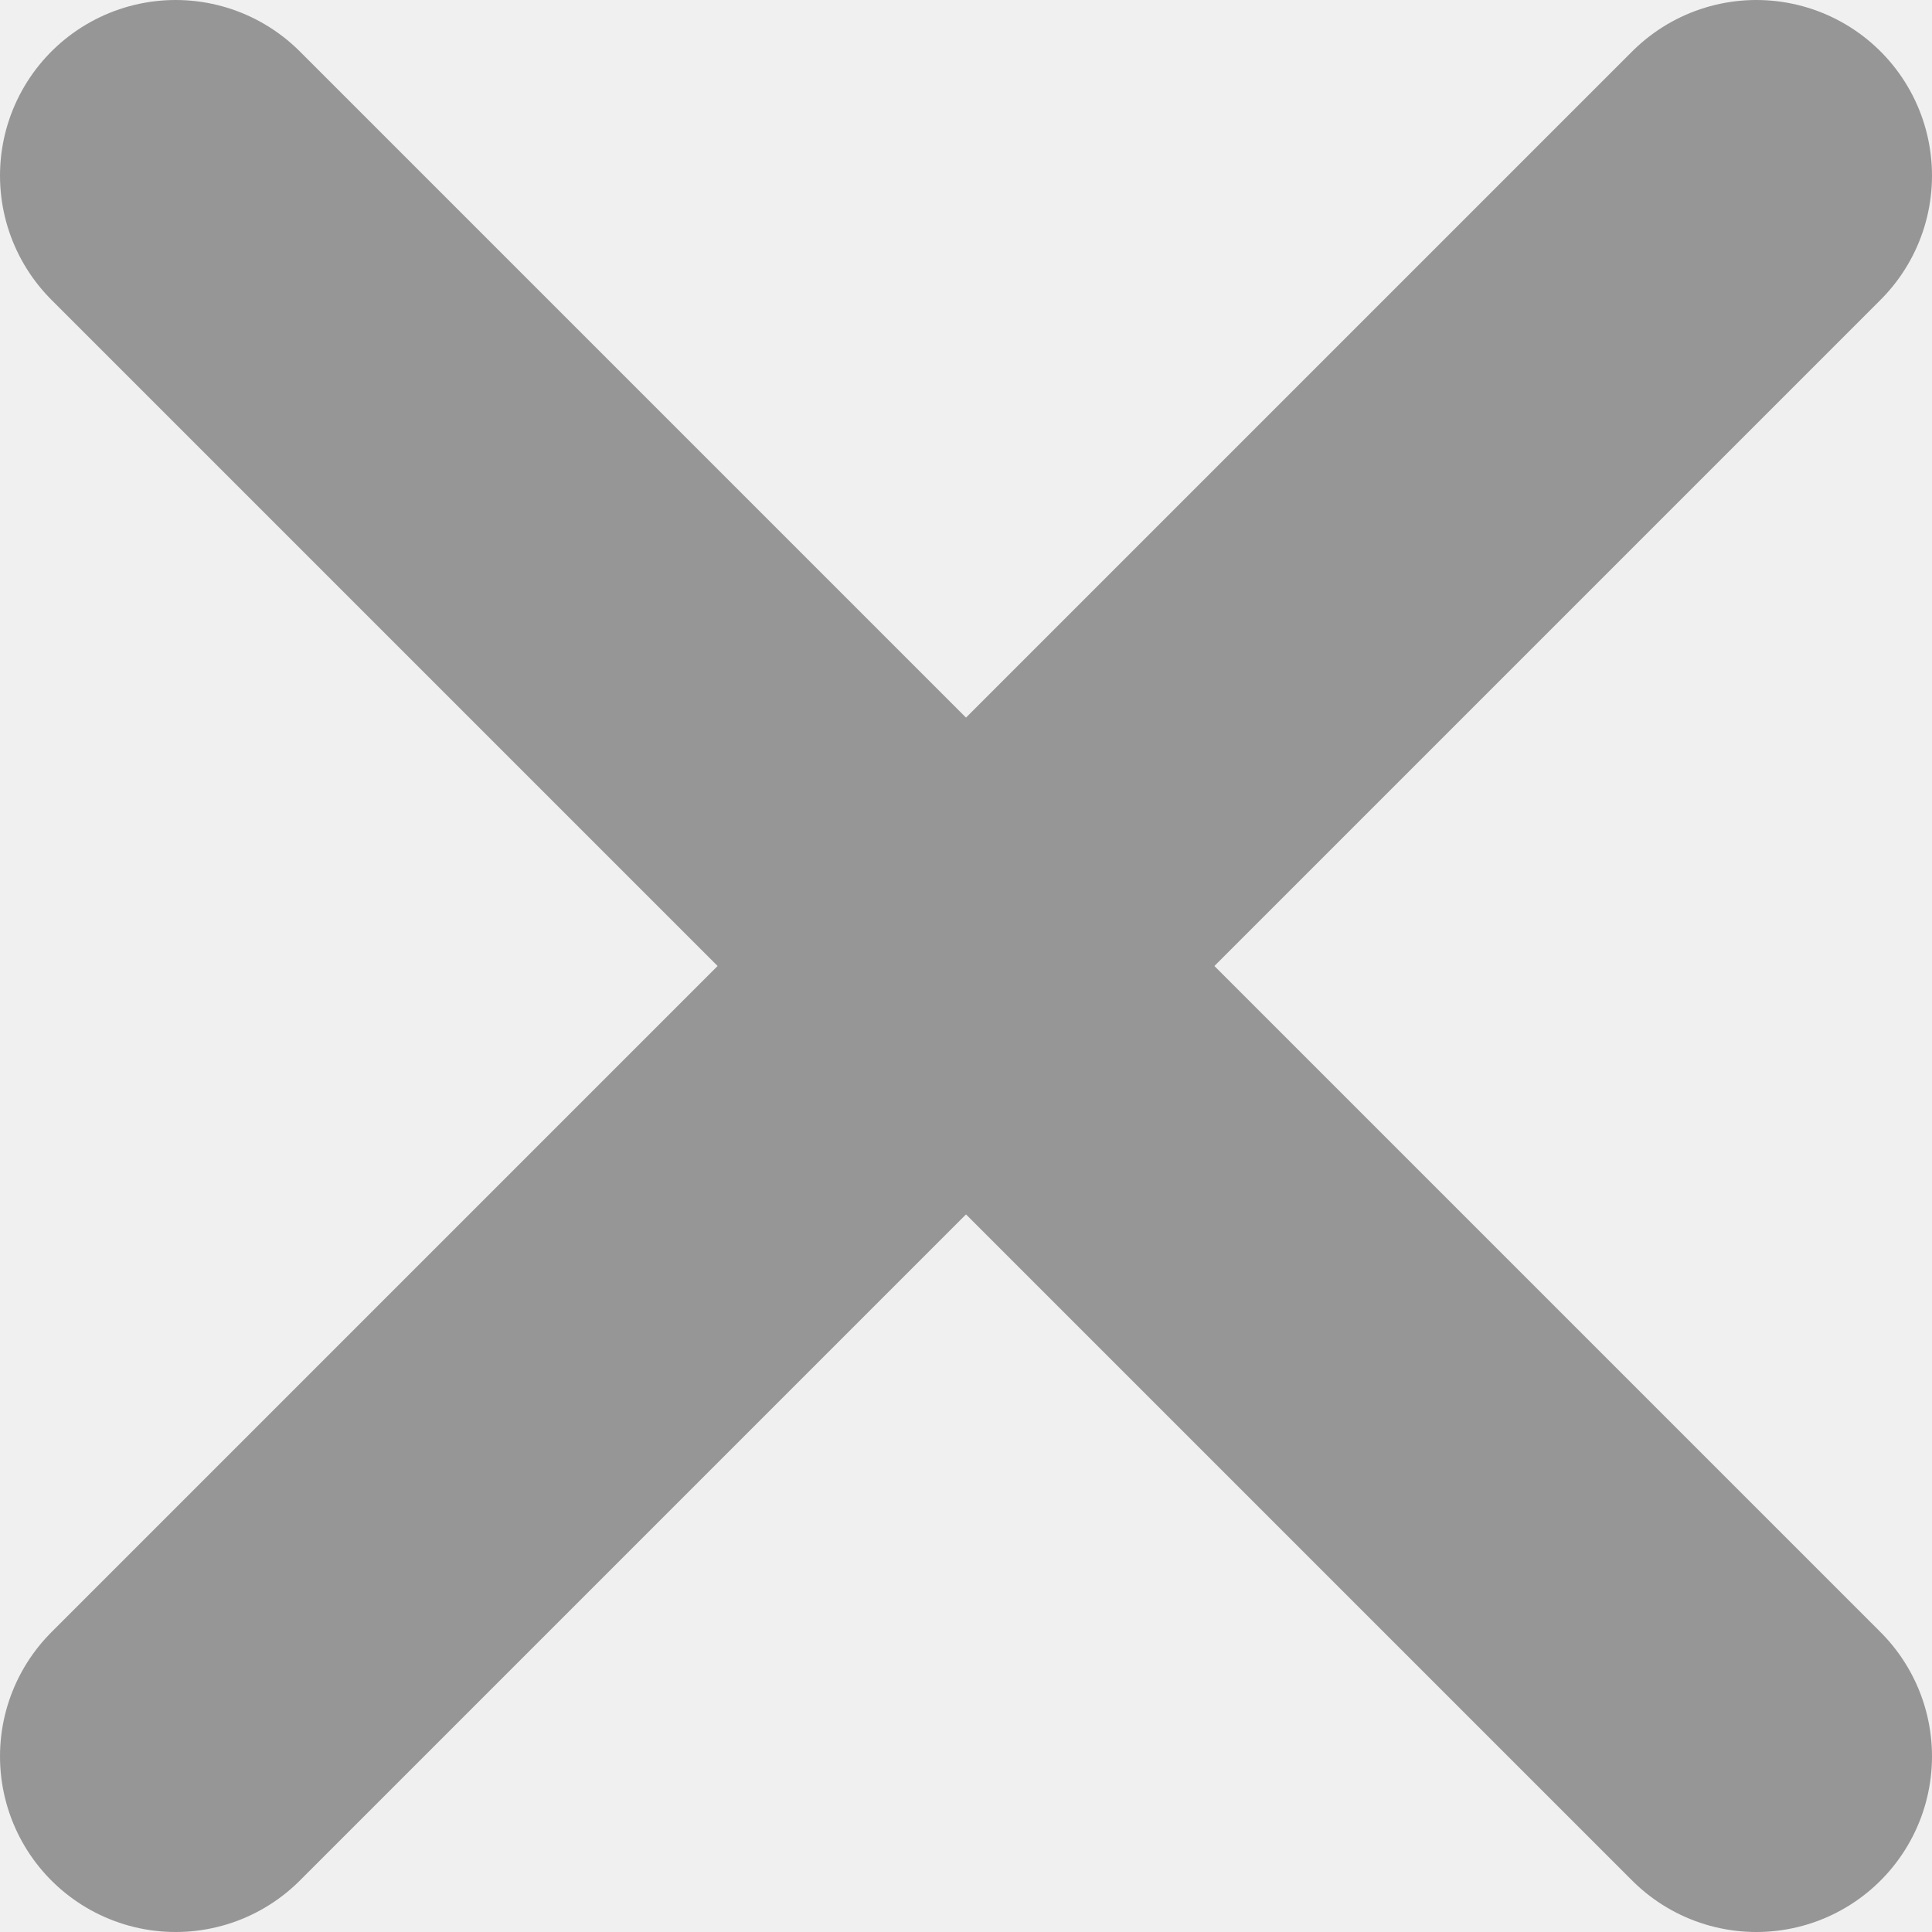
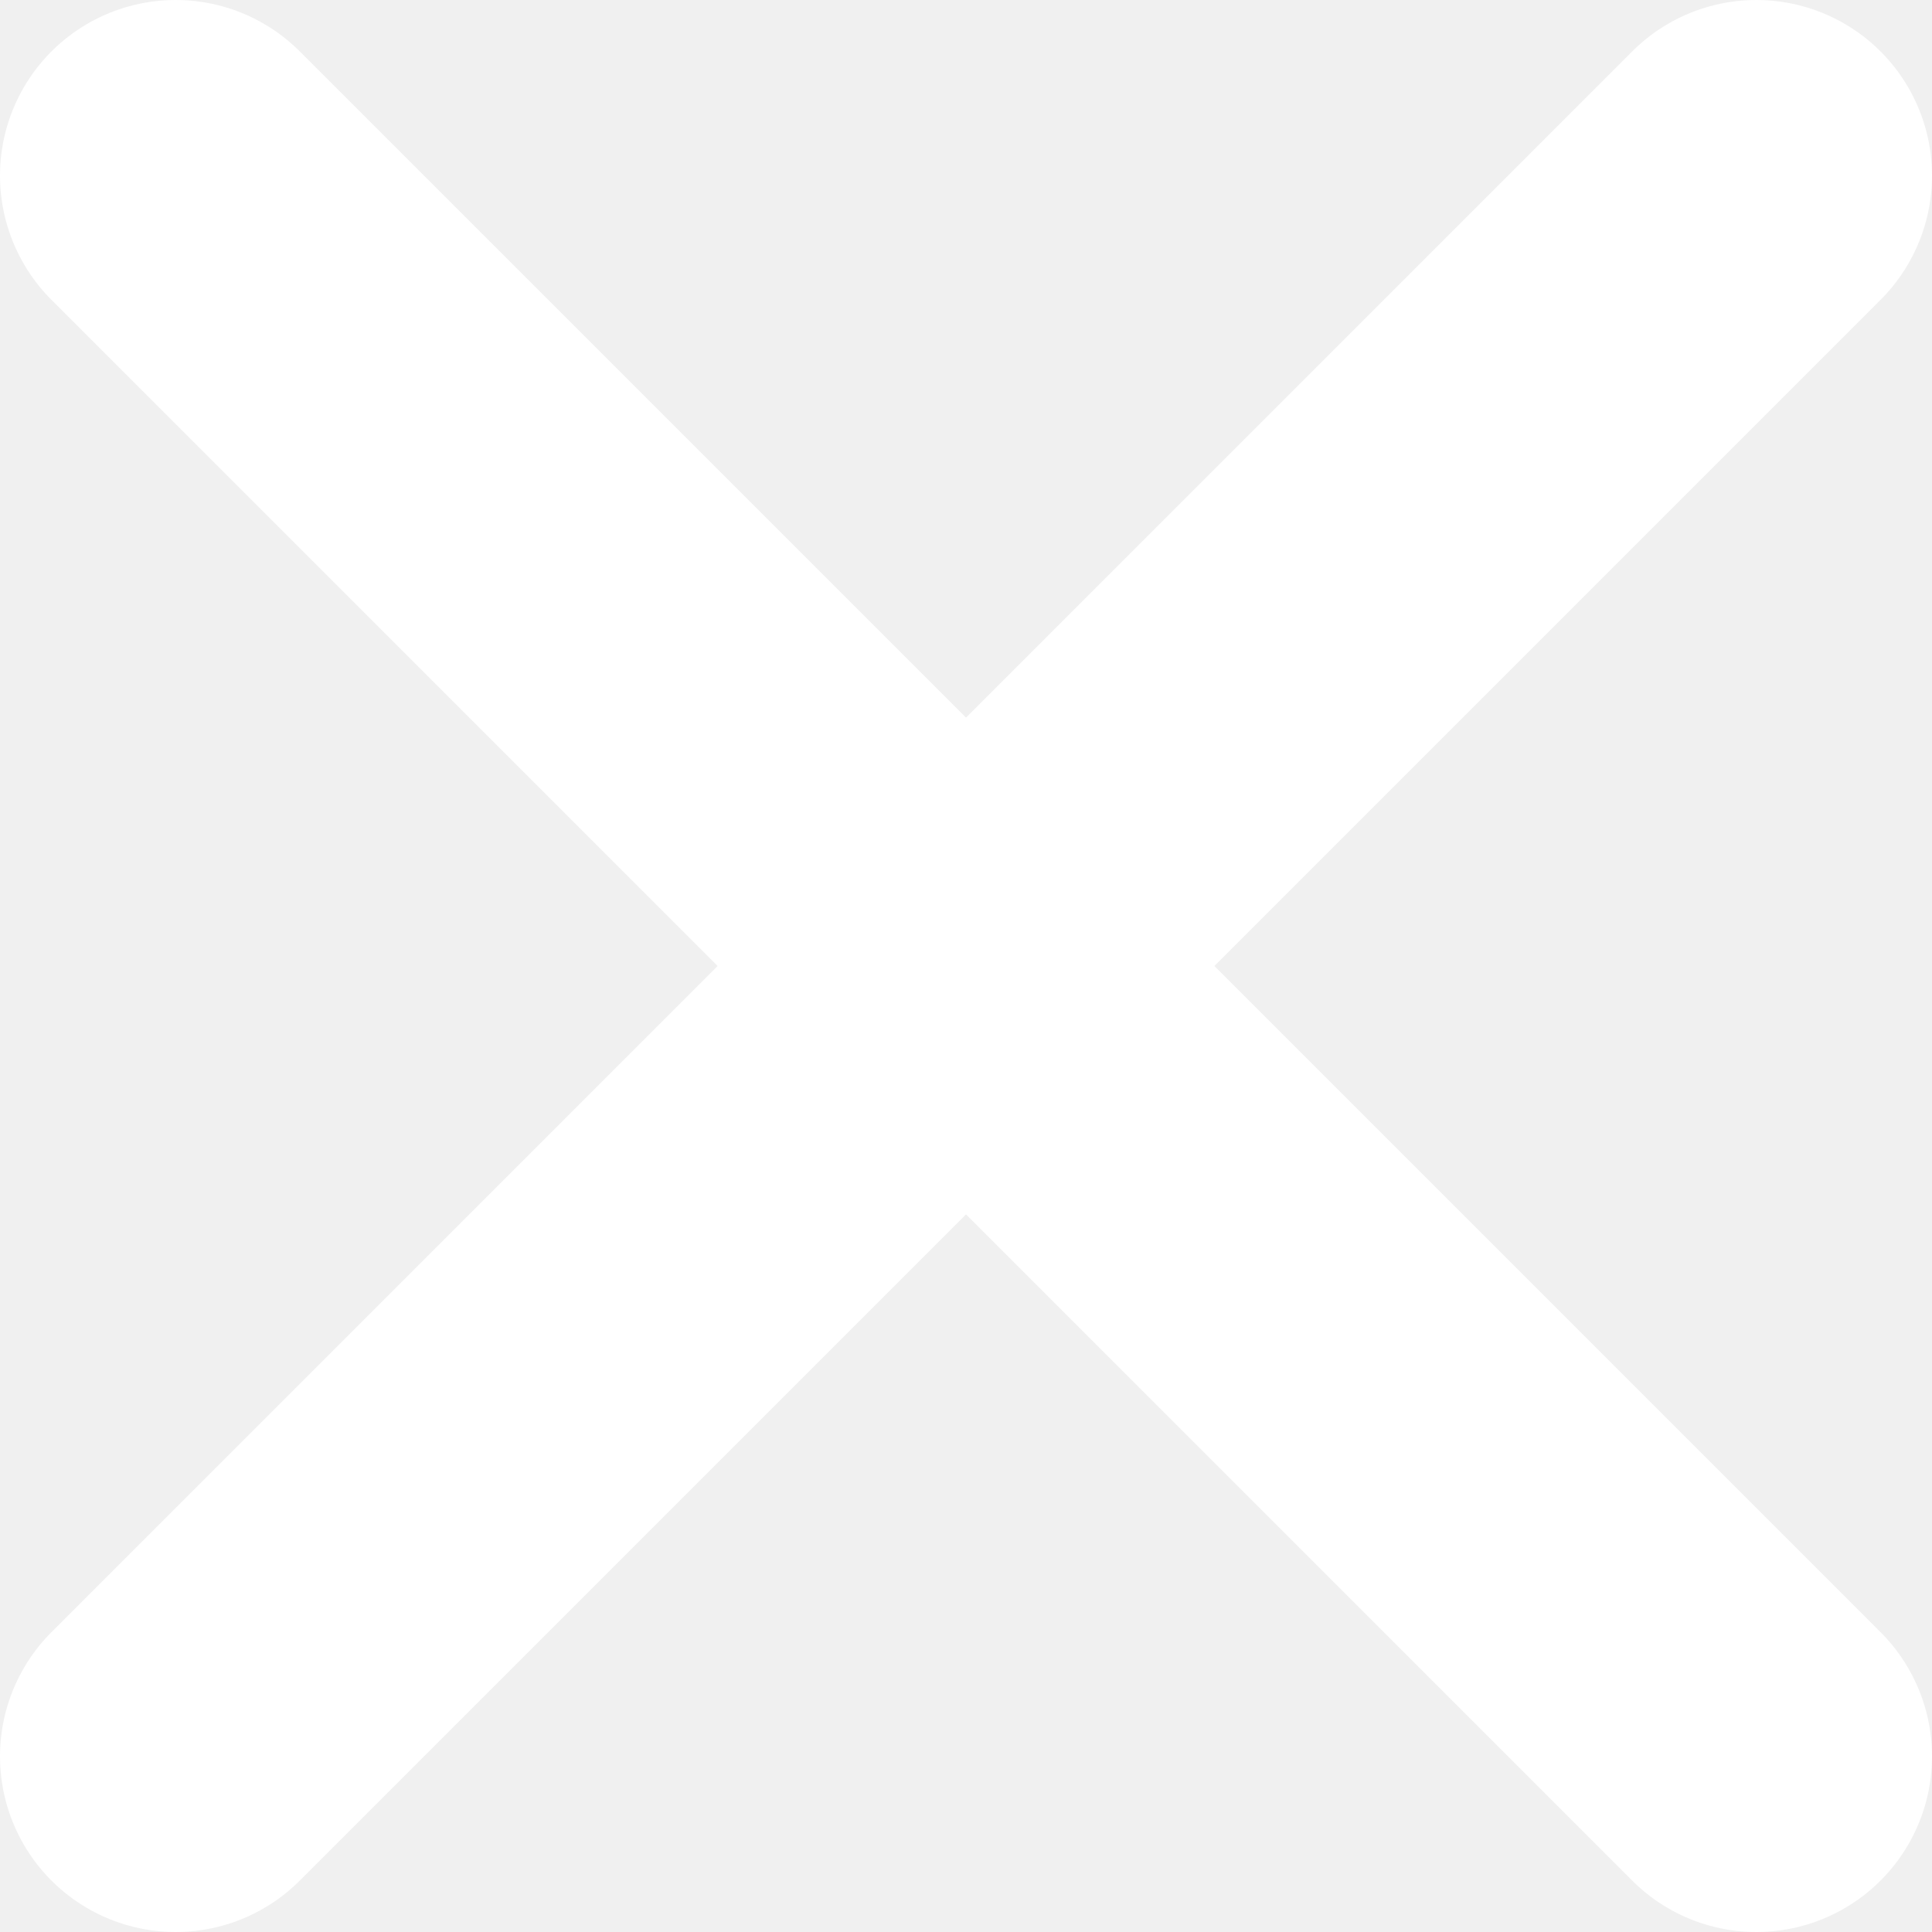
<svg xmlns="http://www.w3.org/2000/svg" width="11" height="11" viewBox="0 0 11 11" fill="none">
-   <path d="M10 1L1 10" stroke="#969696" stroke-width="2" stroke-linecap="round" />
-   <path d="M1 1L10 10" stroke="#969696" stroke-width="2" stroke-linecap="round" />
+   <path d="M10 1L1 10" stroke="#FFF" stroke-width="2" stroke-linecap="round" />
+   <path d="M1 1L10 10" stroke="#FFF" stroke-width="2" stroke-linecap="round" />
</svg>
